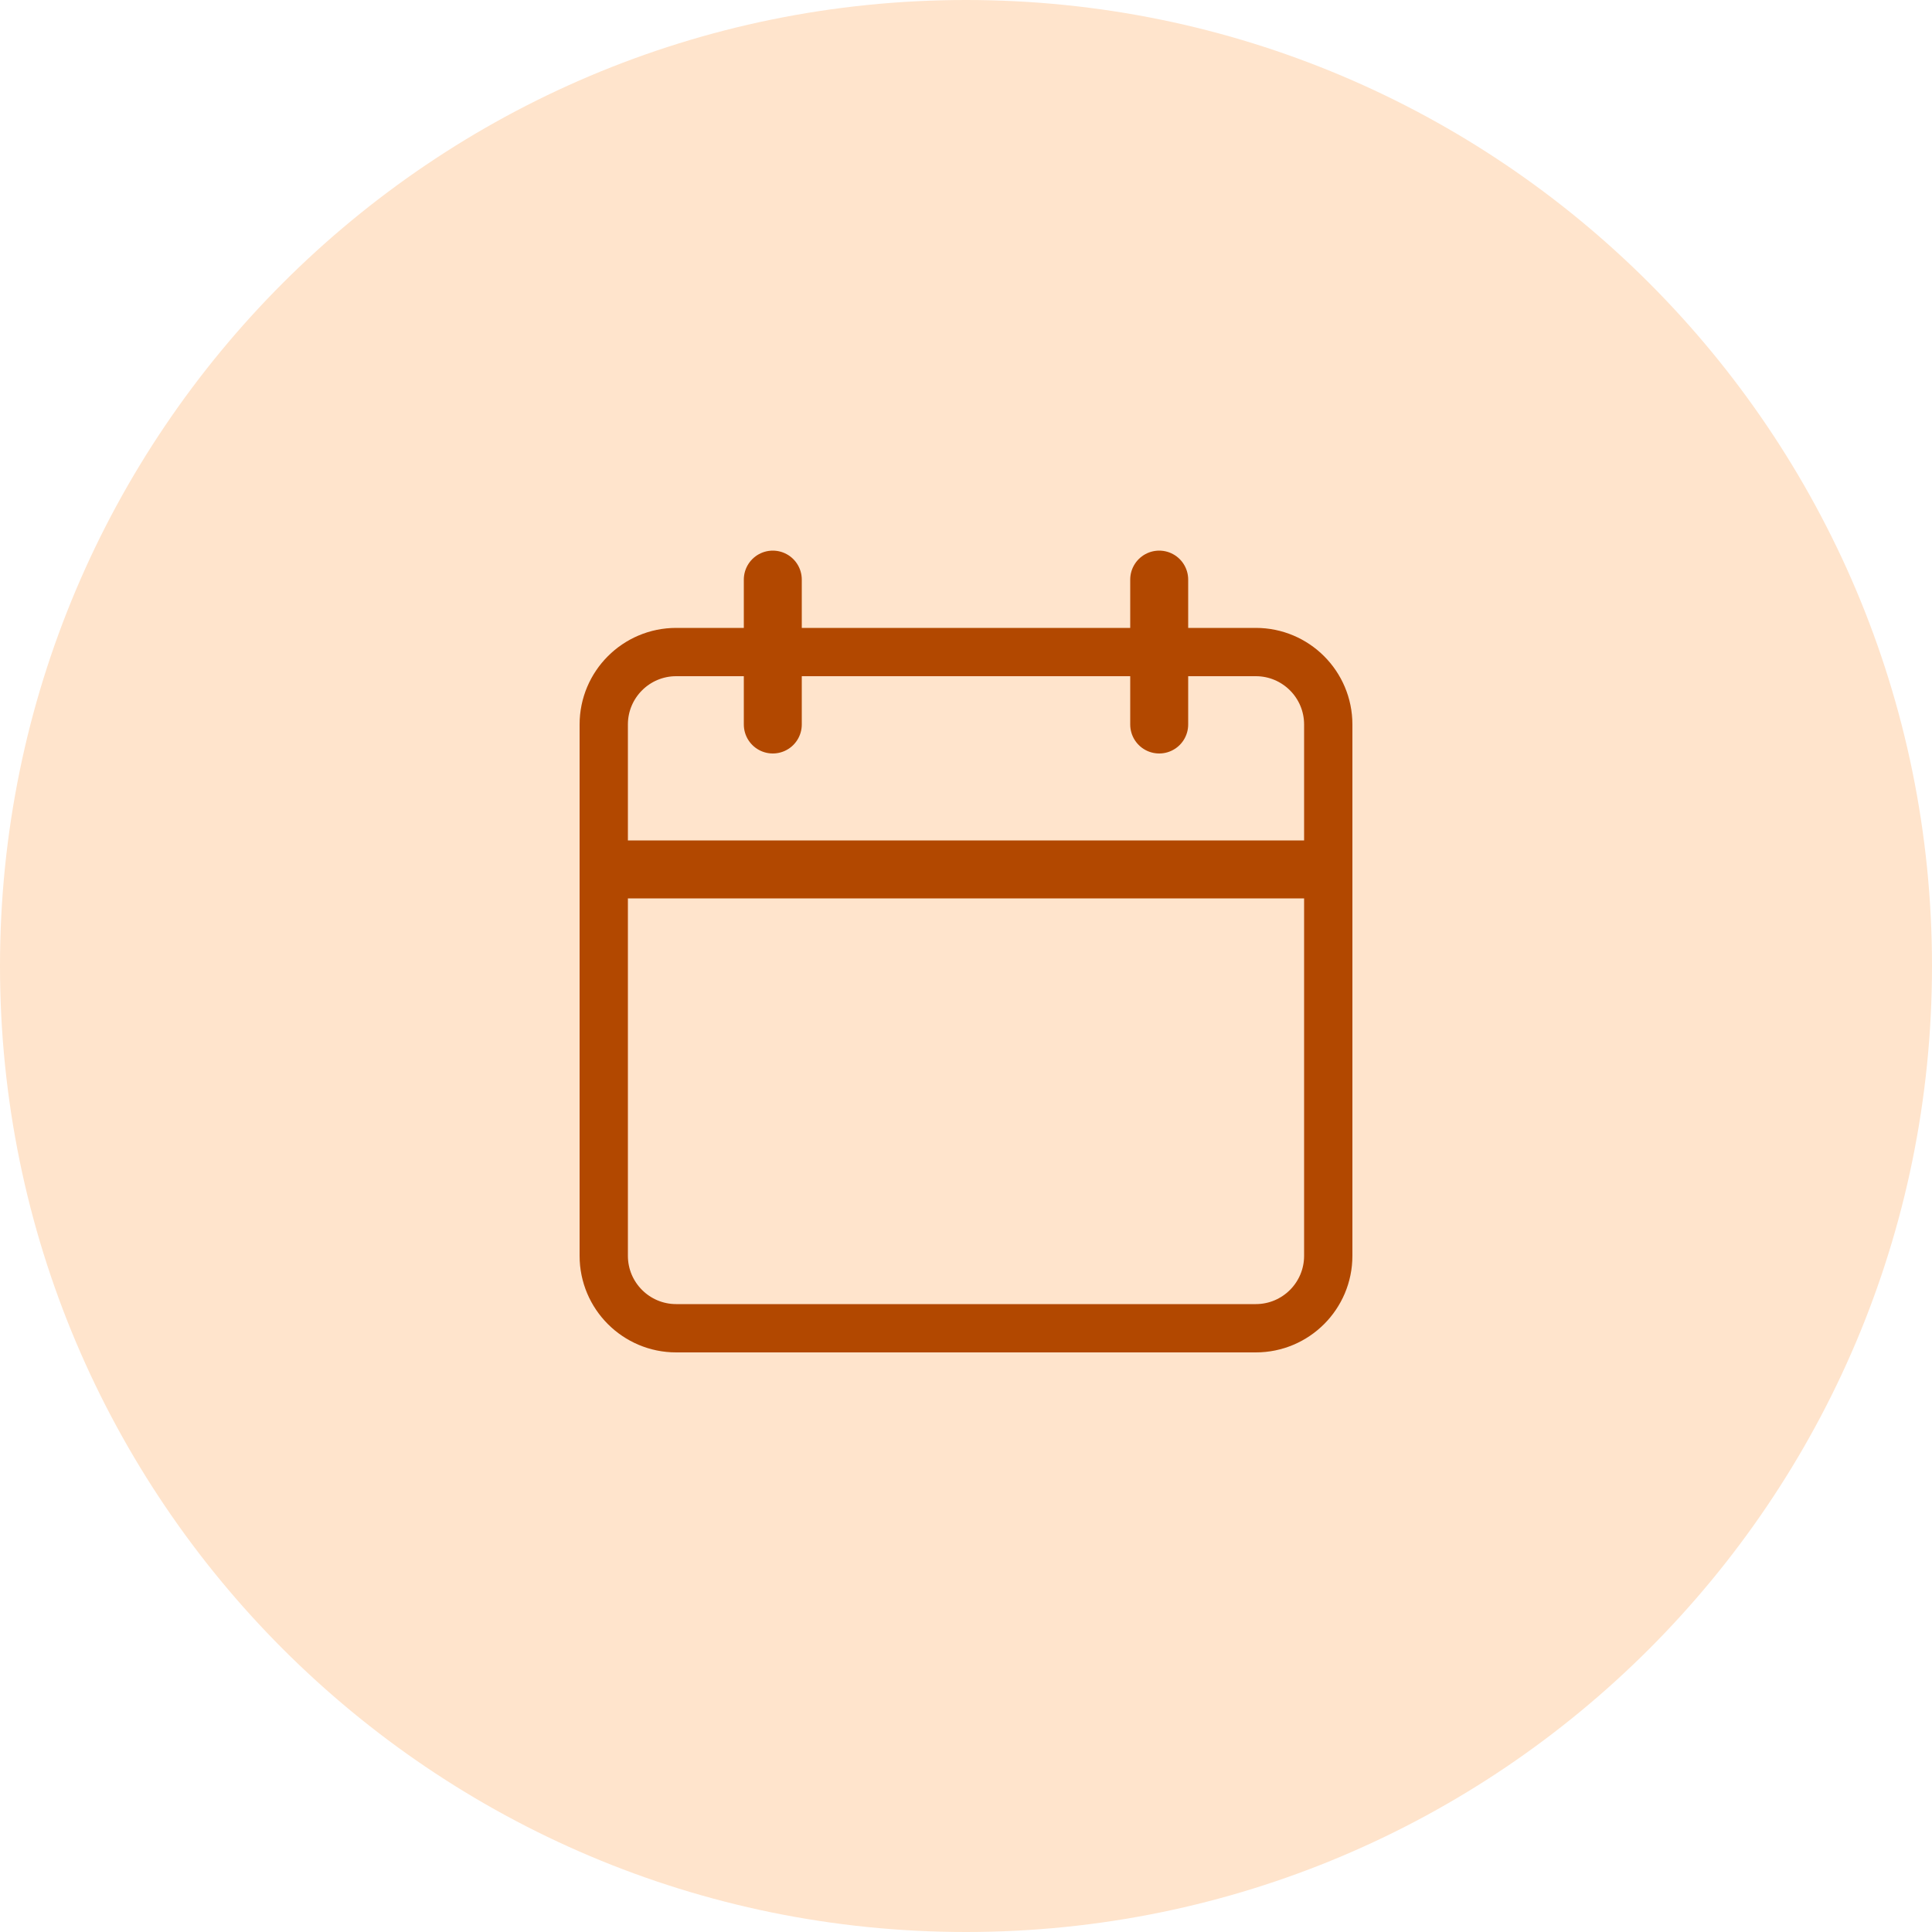
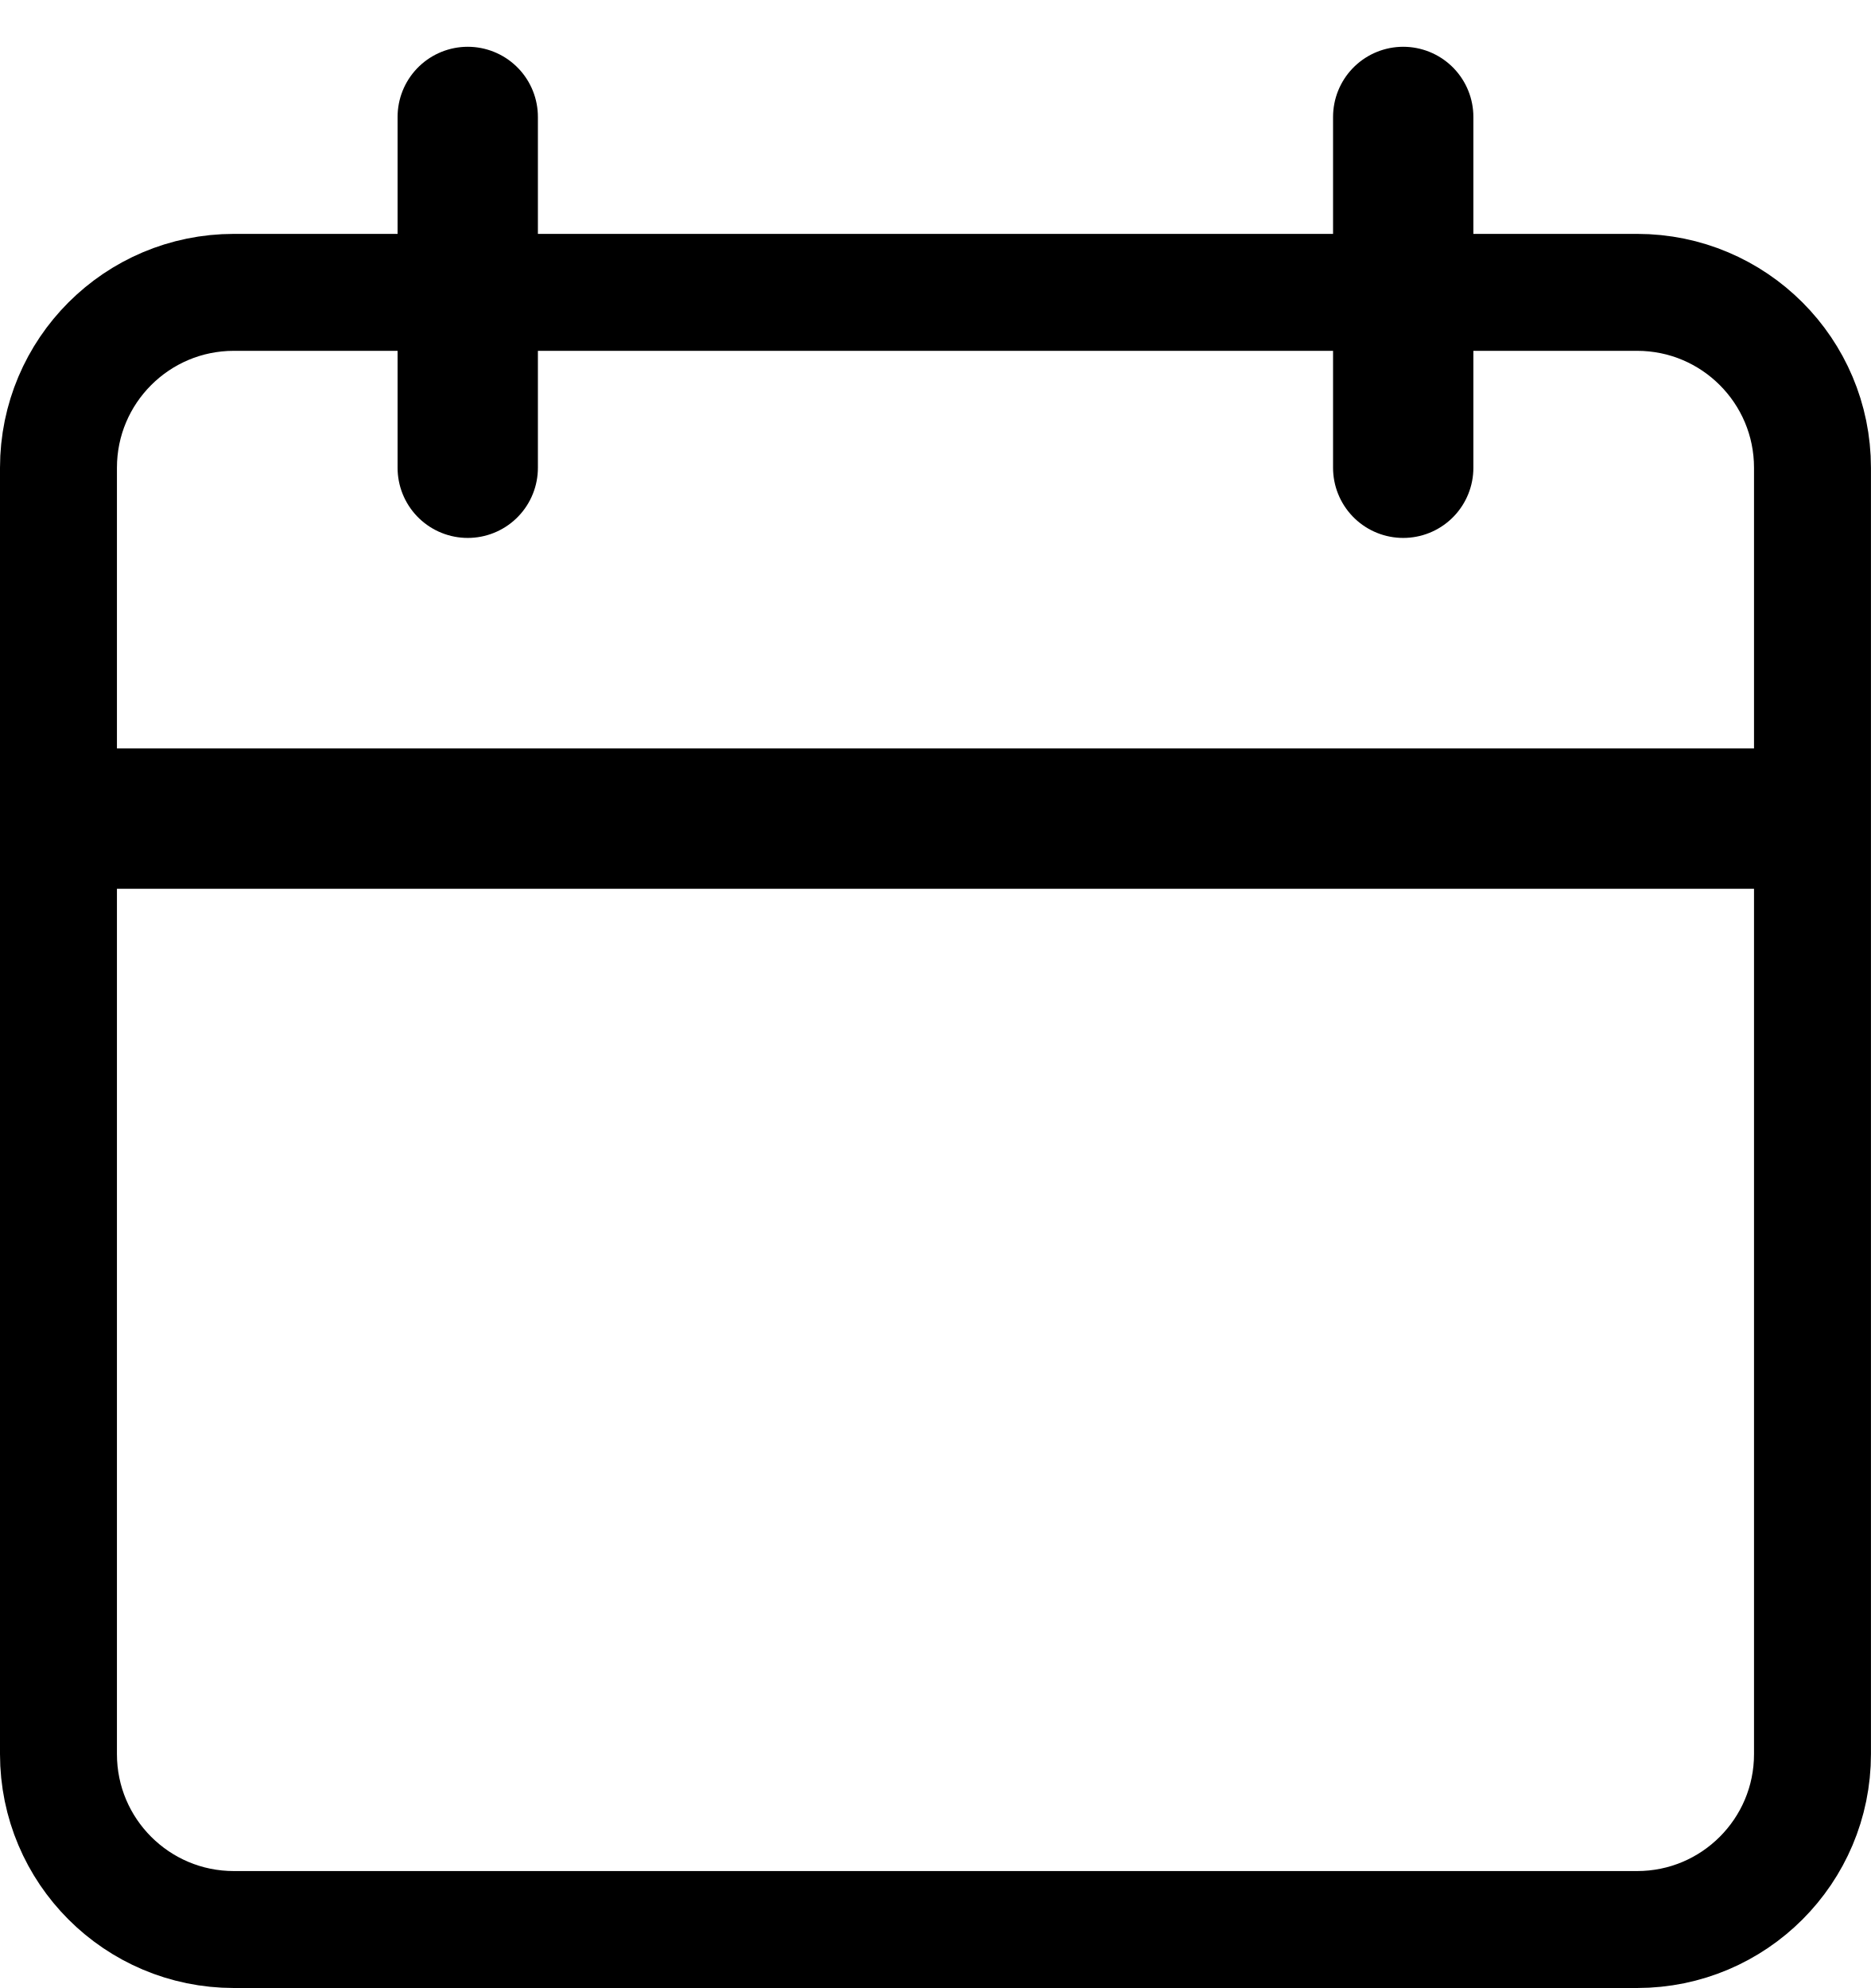
- <svg xmlns="http://www.w3.org/2000/svg" width="40" height="40" viewBox="0 0 40 40" fill="none">
-   <rect width="40" height="40" rx="20" fill="#FFE4CC" />
-   <path d="M24 12V15" stroke="#B24800" stroke-width="1.2" stroke-linecap="round" stroke-linejoin="round" />
-   <path d="M16 12V15" stroke="#B24800" stroke-width="1.2" stroke-linecap="round" stroke-linejoin="round" />
-   <path d="M13 18H27" stroke="#B24800" stroke-width="1.2" stroke-linecap="round" stroke-linejoin="round" />
-   <rect x="12.5" y="13.5" width="15" height="14" rx="1.5" stroke="#B24800" />
+ <svg xmlns="http://www.w3.org/2000/svg" width="16" height="17" viewBox="0 0 16 17" fill="none">
+   <path d="M12 1V4" stroke="currentColor" stroke-width="1.2" stroke-linecap="round" stroke-linejoin="round" />
+   <path d="M4 1V4" stroke="currentColor" stroke-width="1.2" stroke-linecap="round" stroke-linejoin="round" />
+   <path d="M1 7H15" stroke="currentColor" stroke-width="1.2" stroke-linecap="round" stroke-linejoin="round" />
+   <rect x="0.5" y="2.5" width="15" height="14" rx="1.5" stroke="currentColor" />
</svg>
